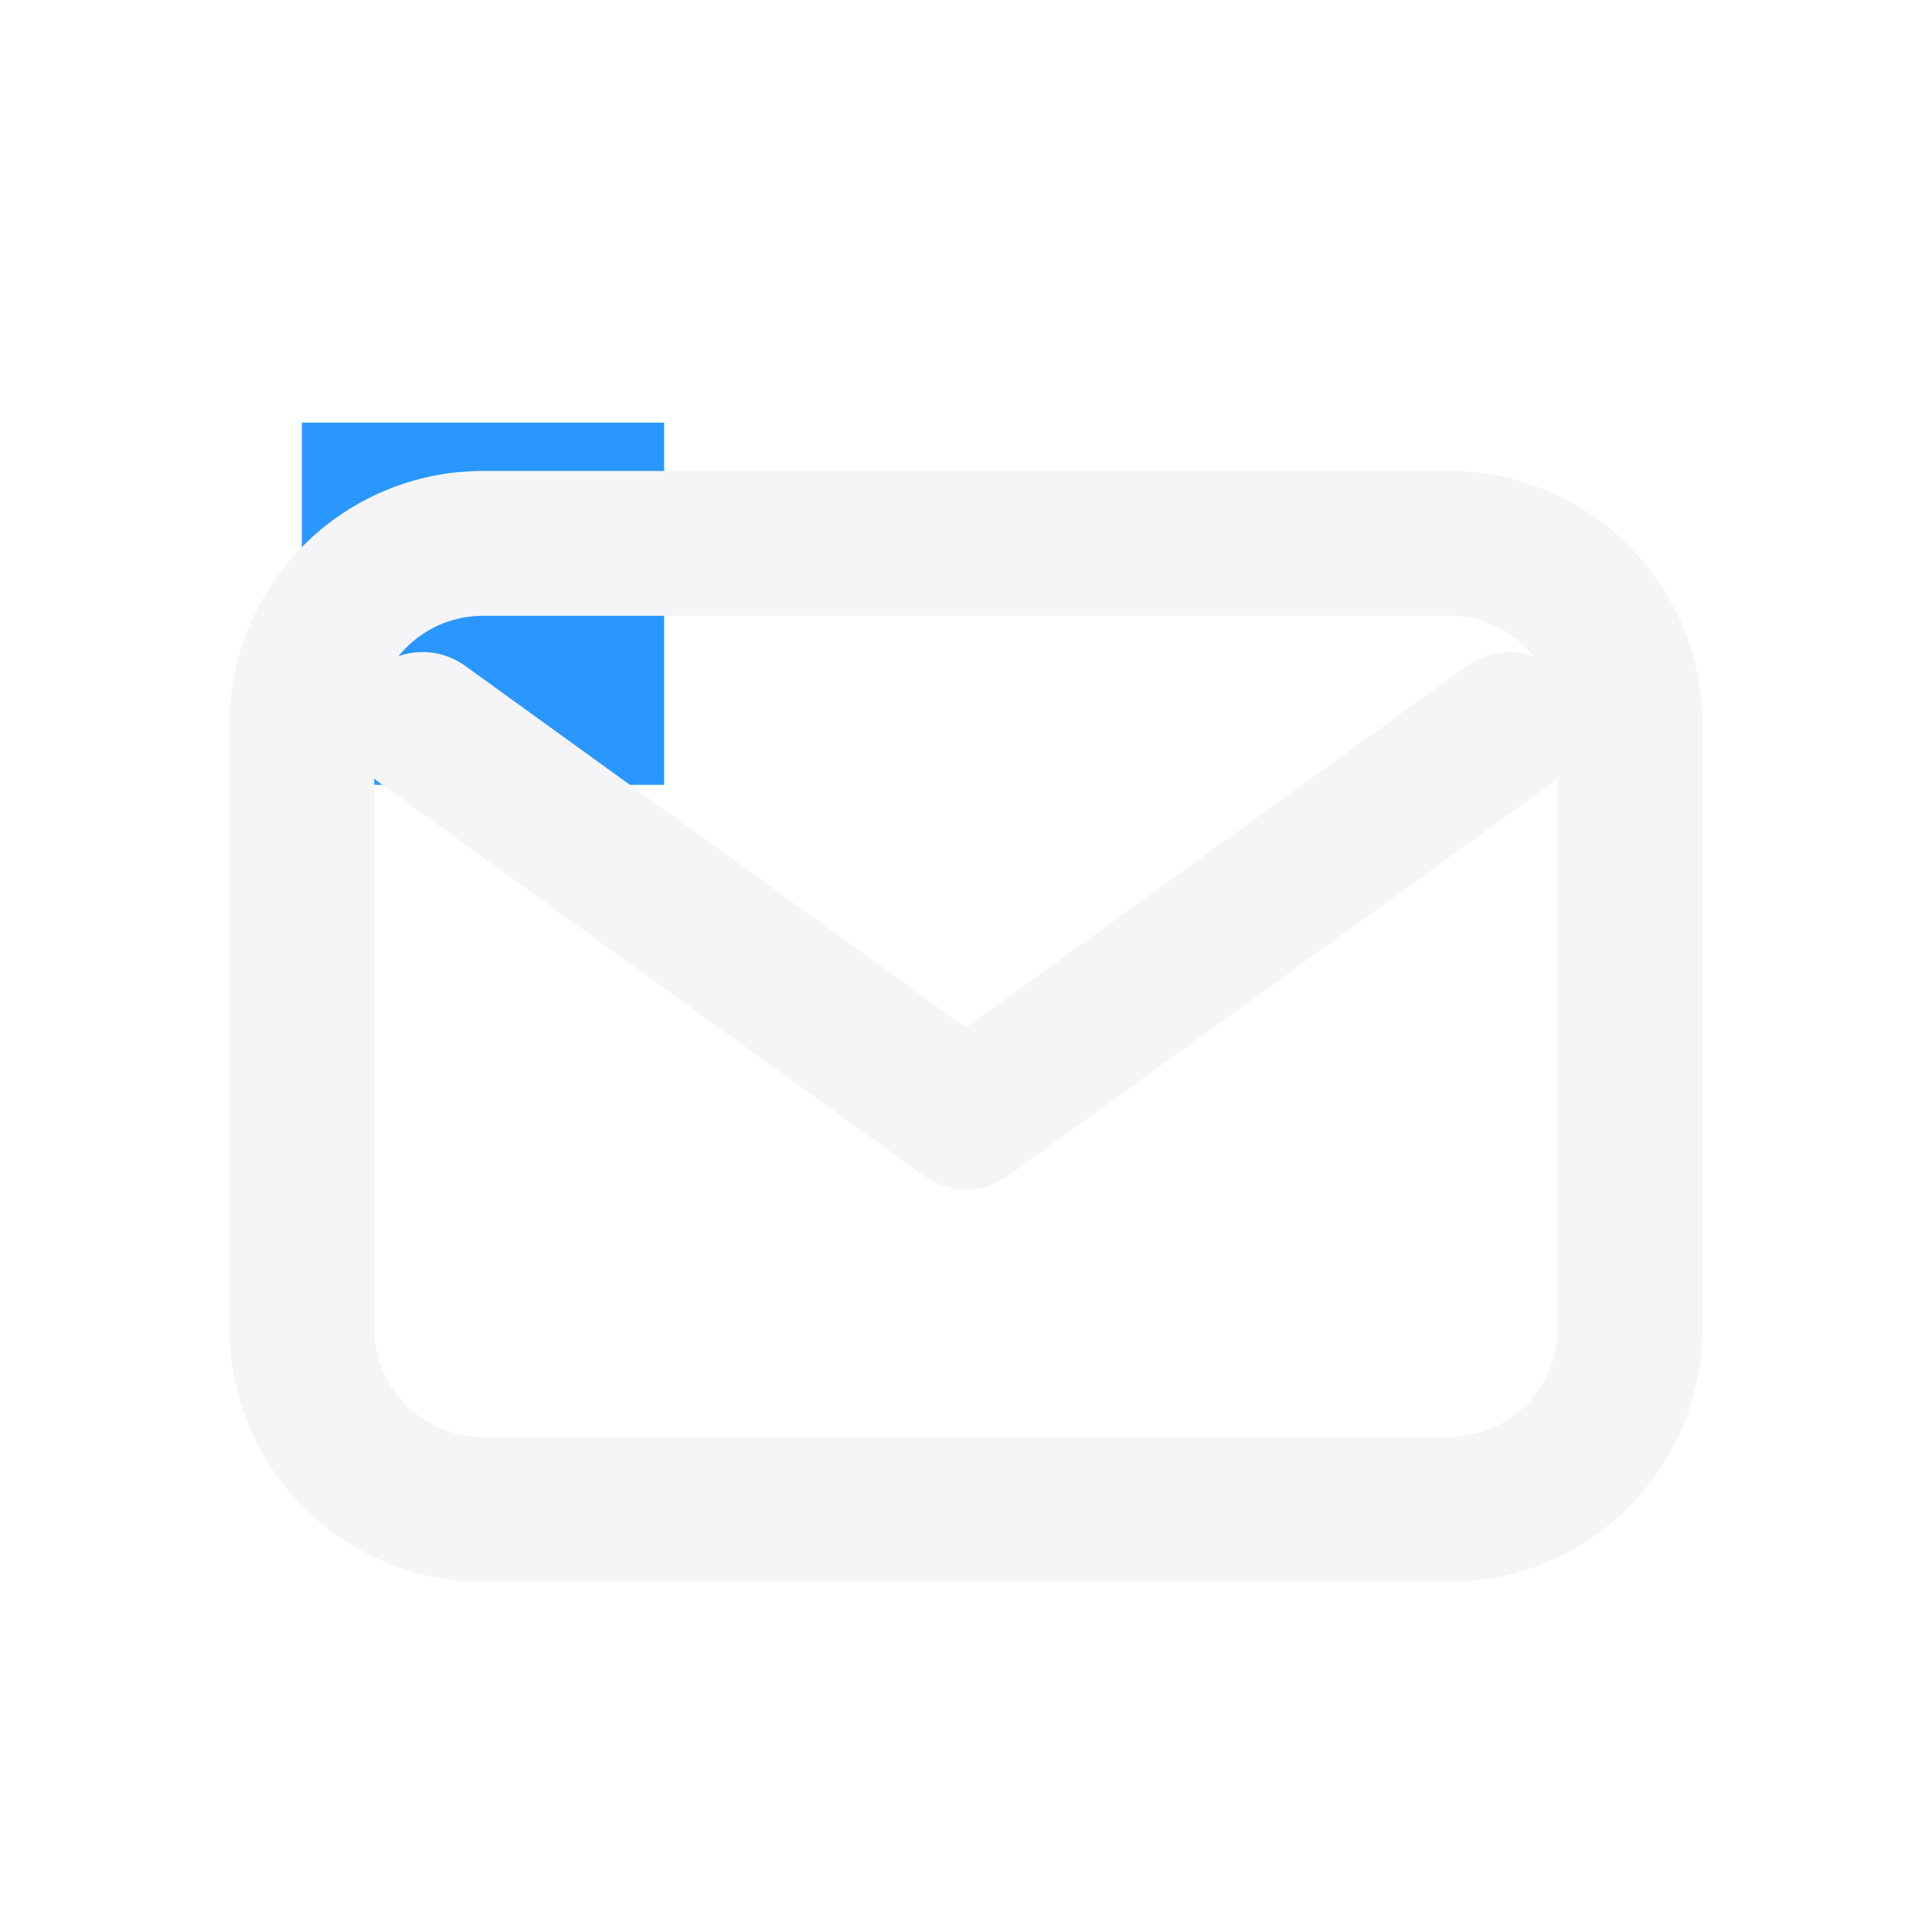
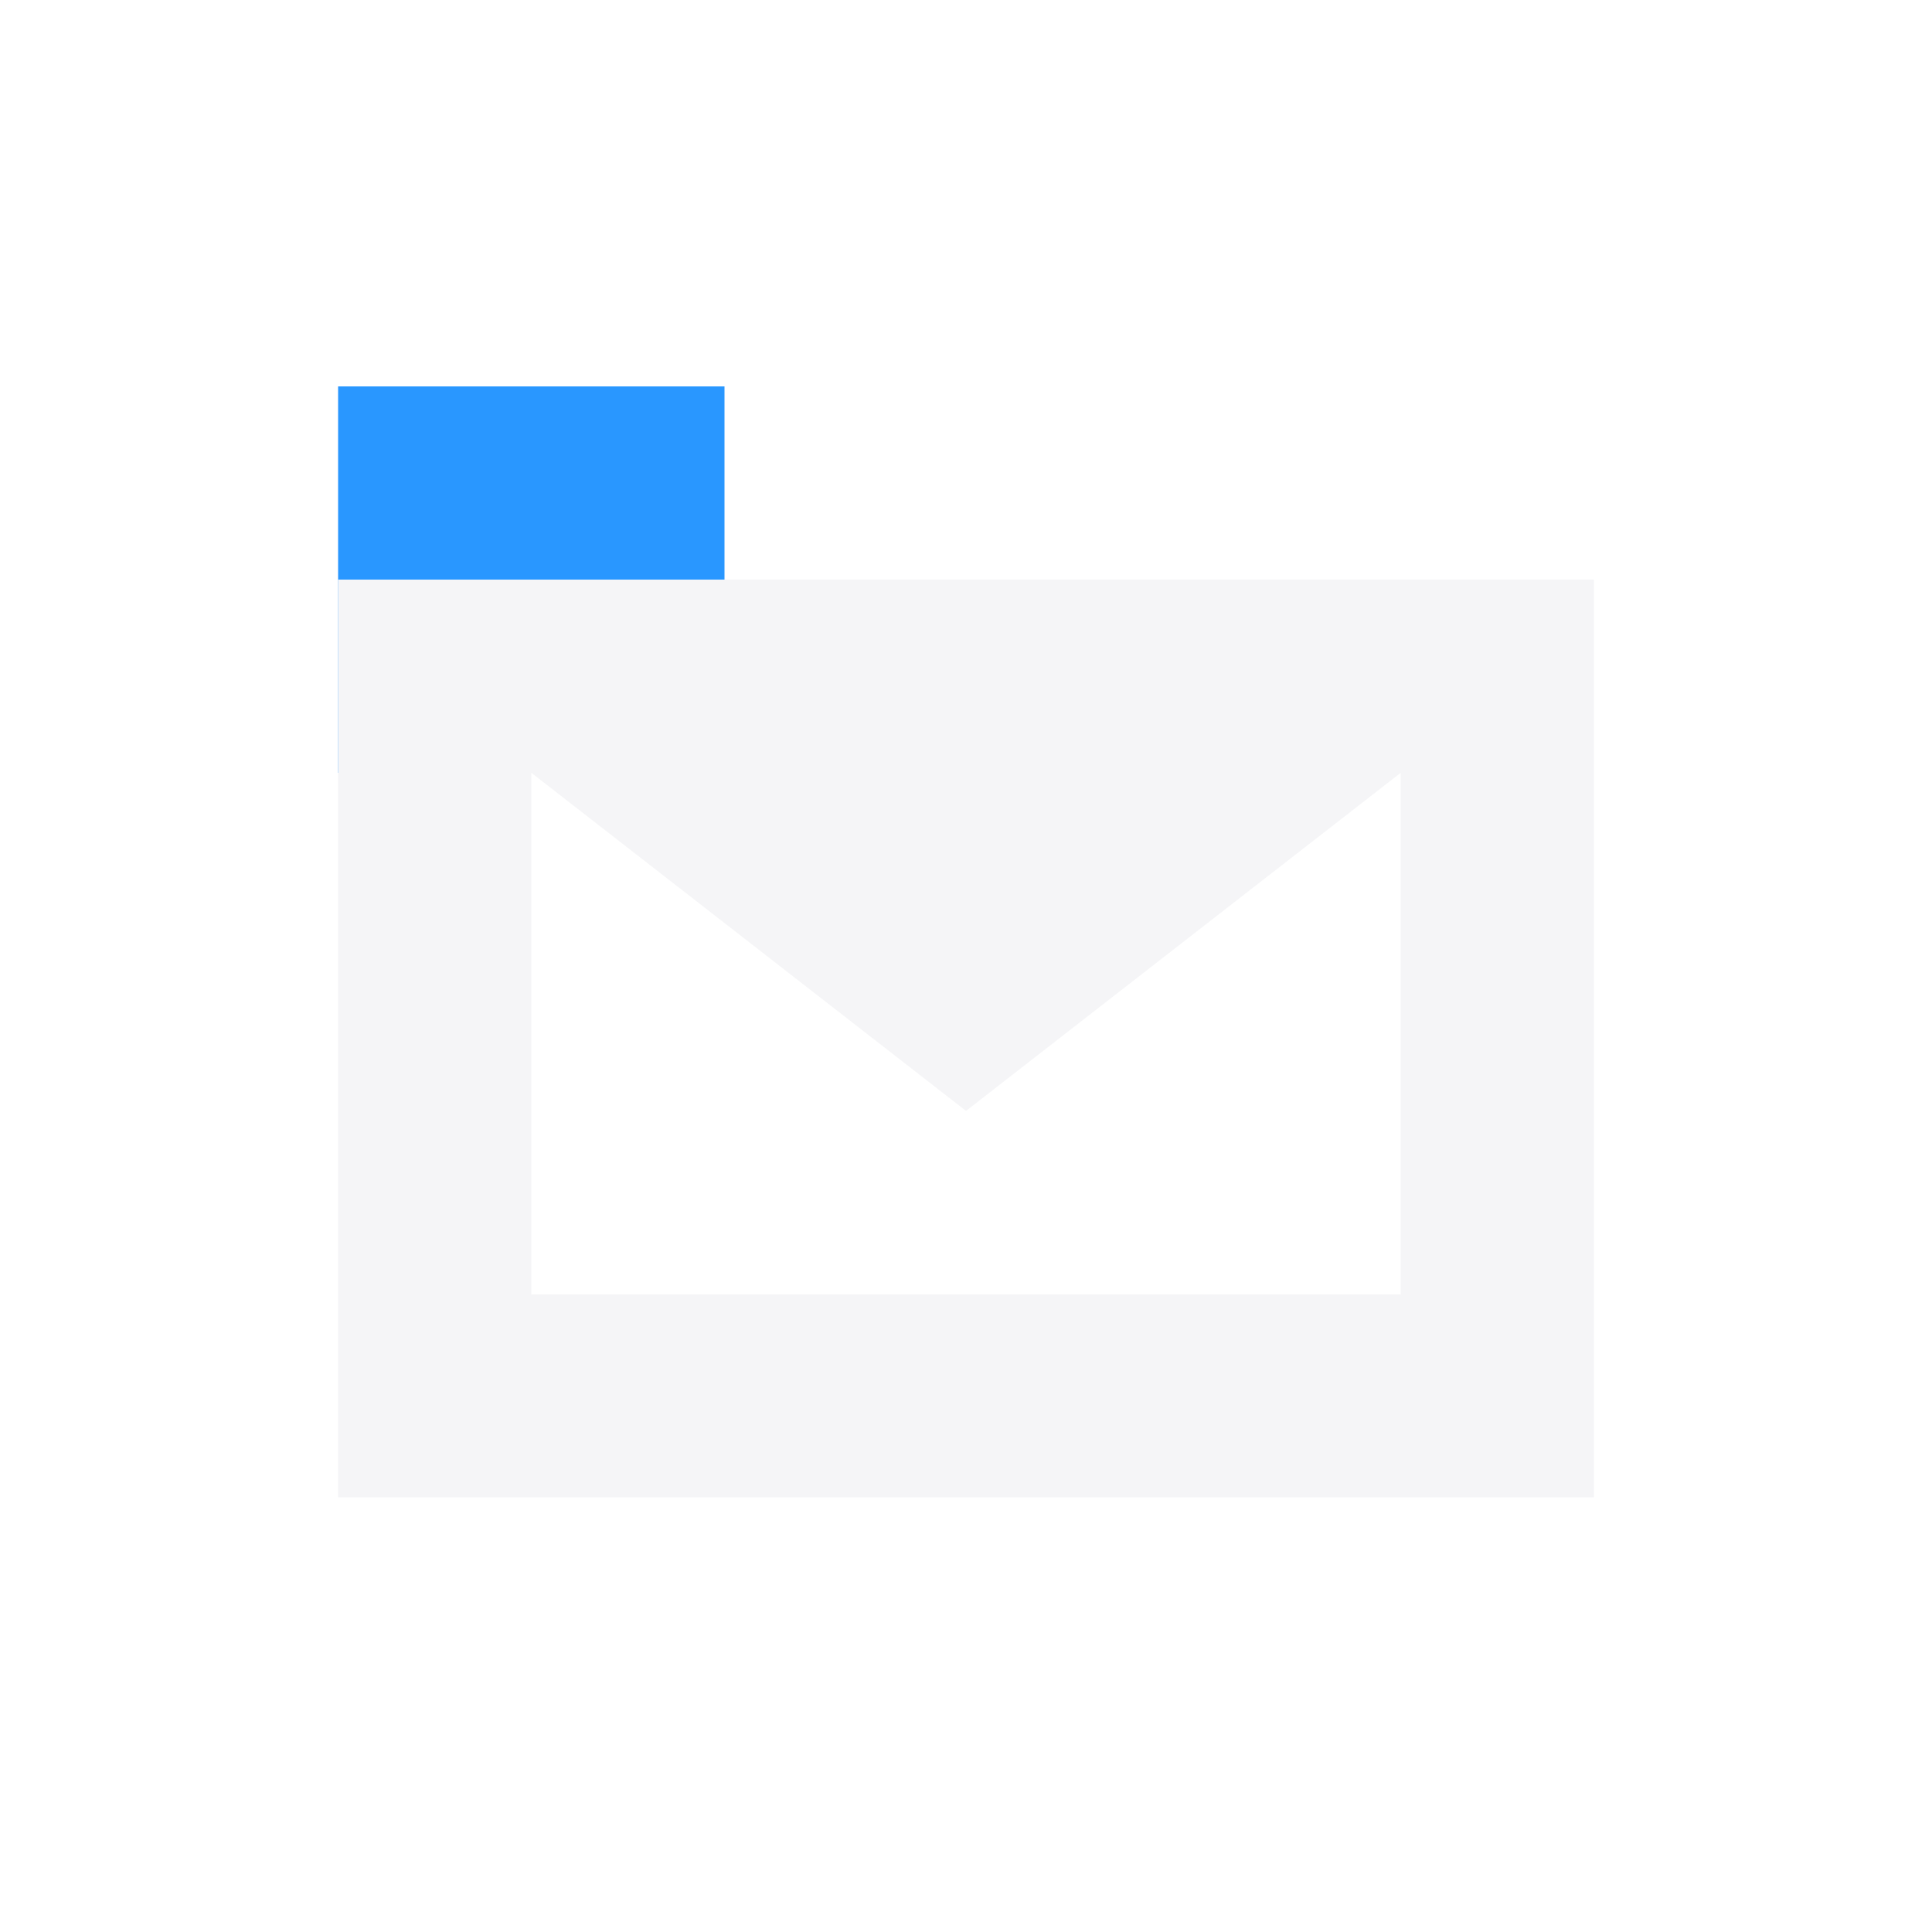
- <svg xmlns="http://www.w3.org/2000/svg" viewBox="0 0 32 32" fill="none">
-   <path fill="#2997ff" d="M5 7h6v6H5z" />
-   <rect width="22" height="16" x="5" y="9" stroke="#f5f5f7" stroke-width="2.4" rx="3" />
-   <path stroke="#f5f5f7" stroke-width="2.4" stroke-linecap="round" stroke-linejoin="round" d="m7 12 9 6.5 9-6.5" />
+ <svg xmlns="http://www.w3.org/2000/svg" viewBox="0 0 40 40" fill="none">
+   <path fill="#2997ff" d="M7 8h8v8H7z" />
+   <path fill="#f5f5f7" d="M7 12h26v19H7V12zm4 4v10.8h18V16l-9 7-9-7z" />
+   <path fill="#f5f5f7" d="m12.2 16 7.8 6 7.8-6H12.2z" />
</svg>
